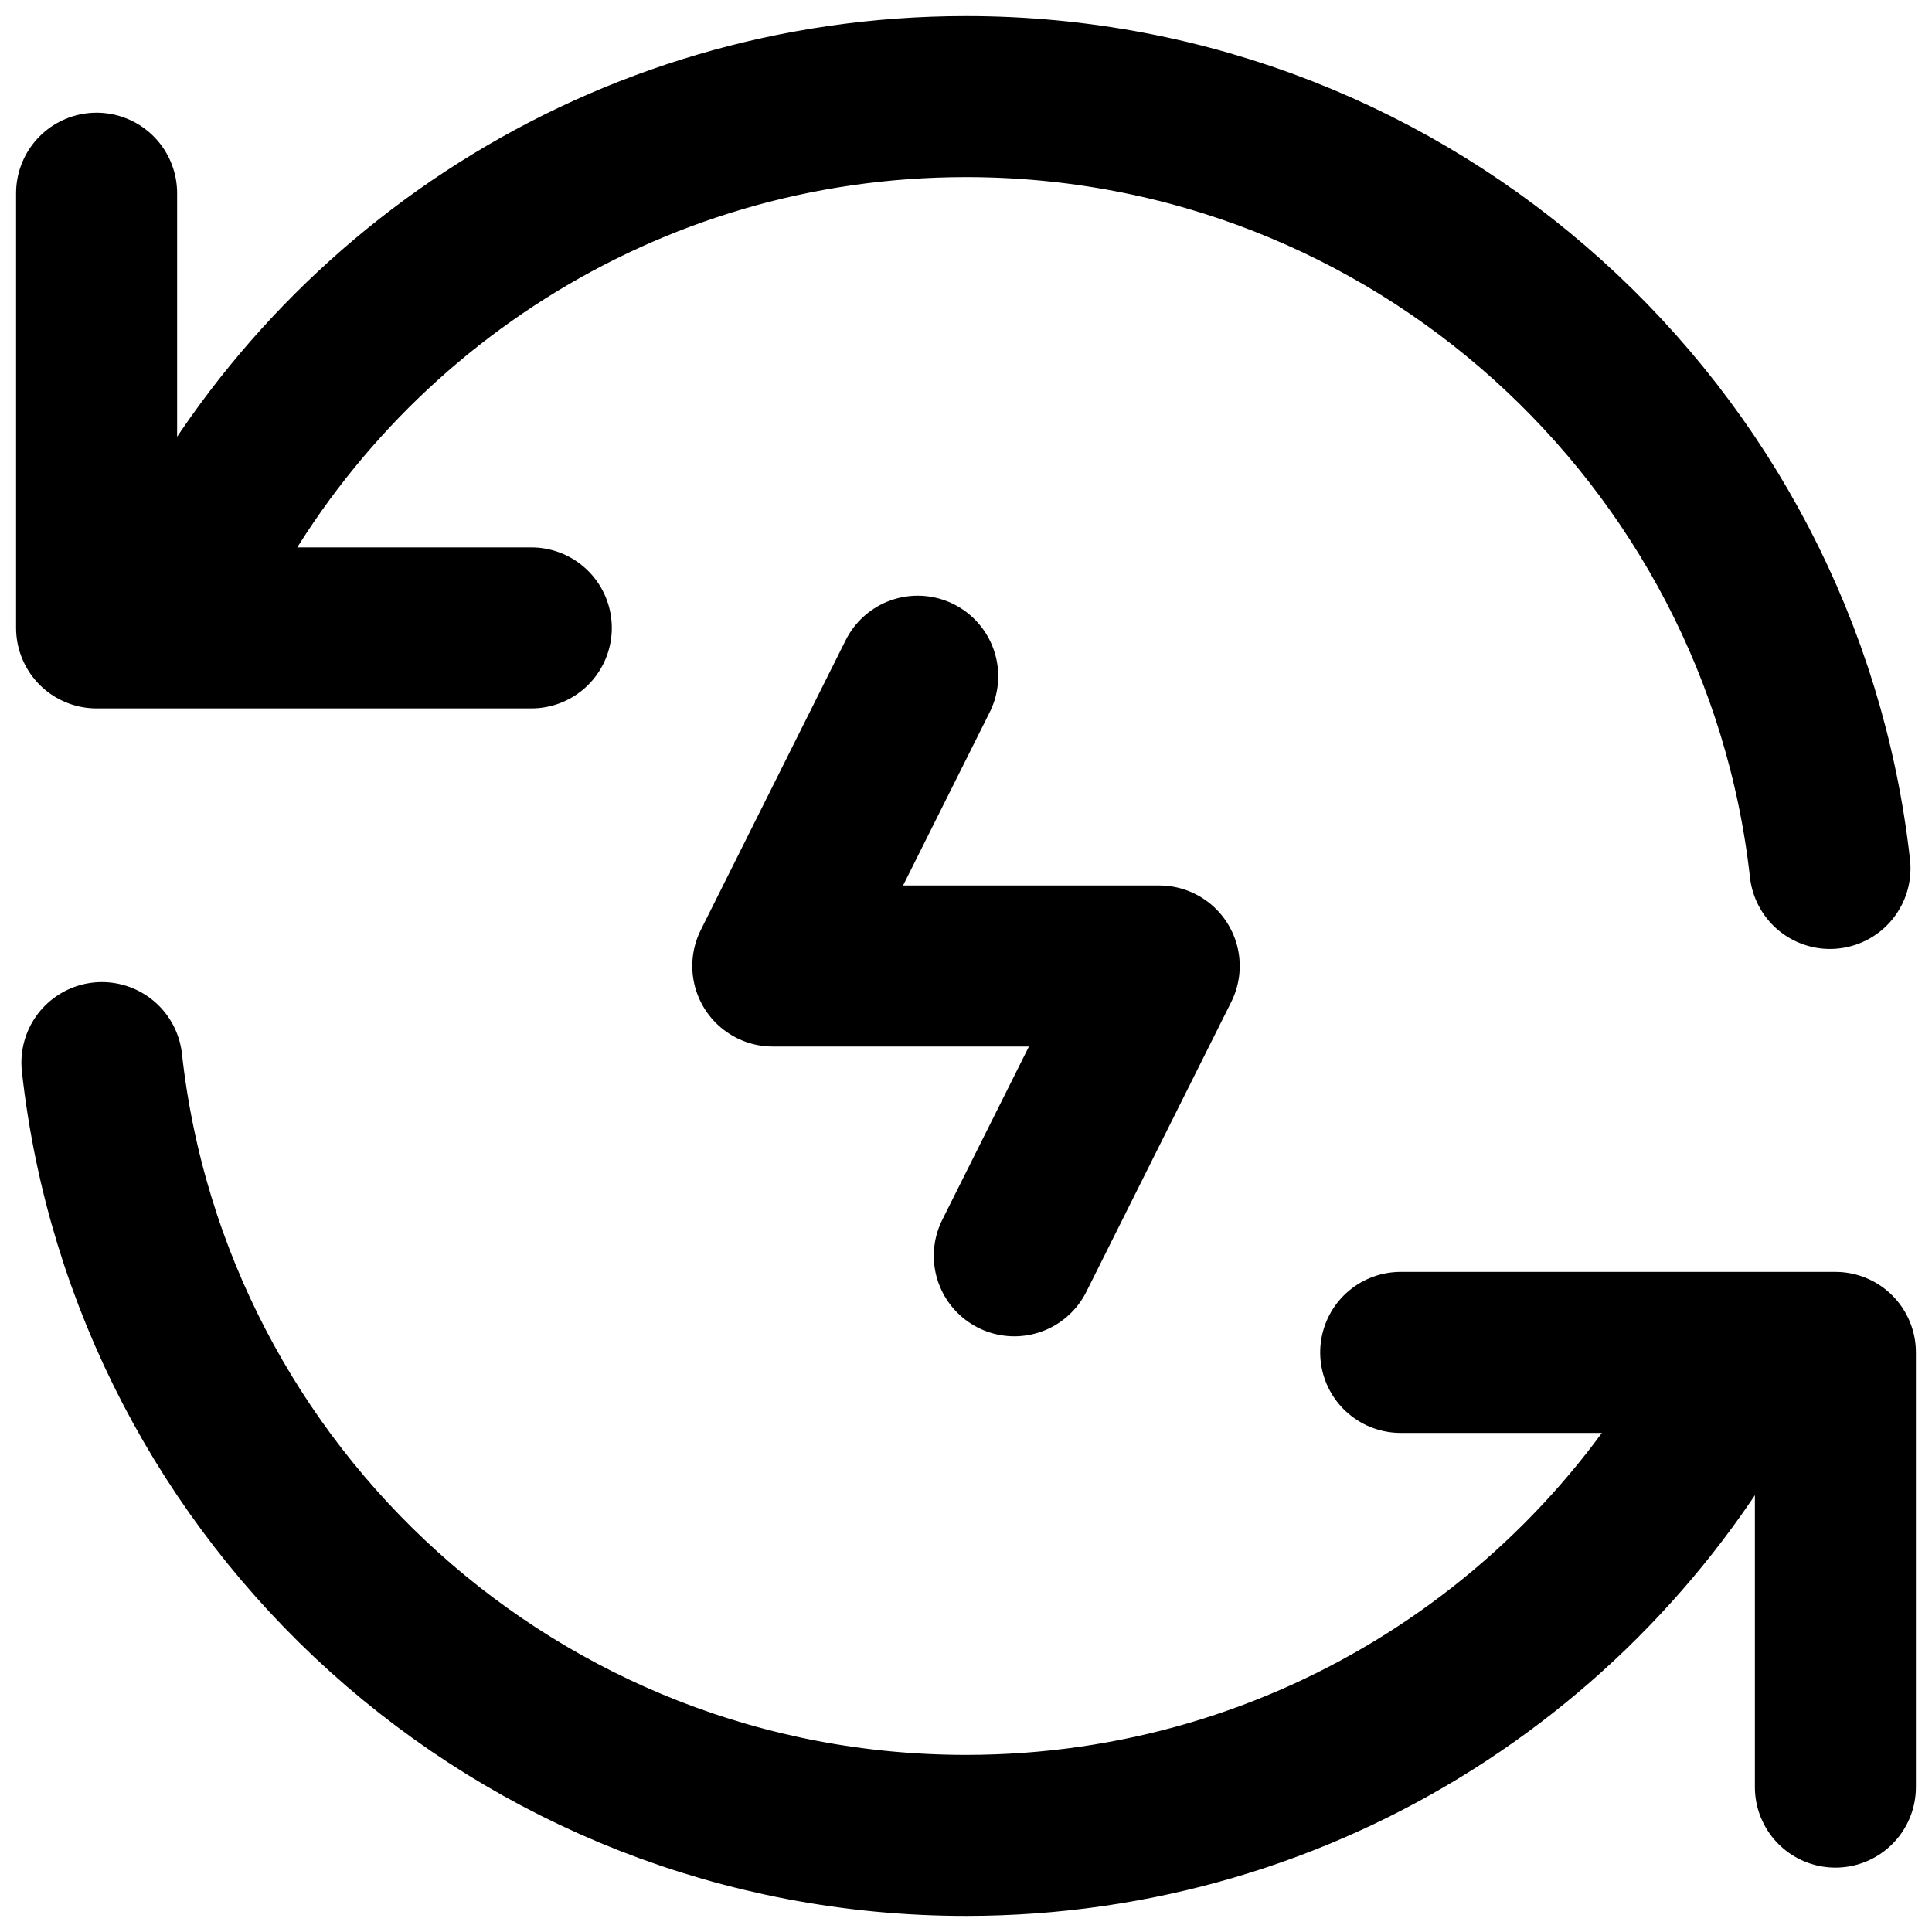
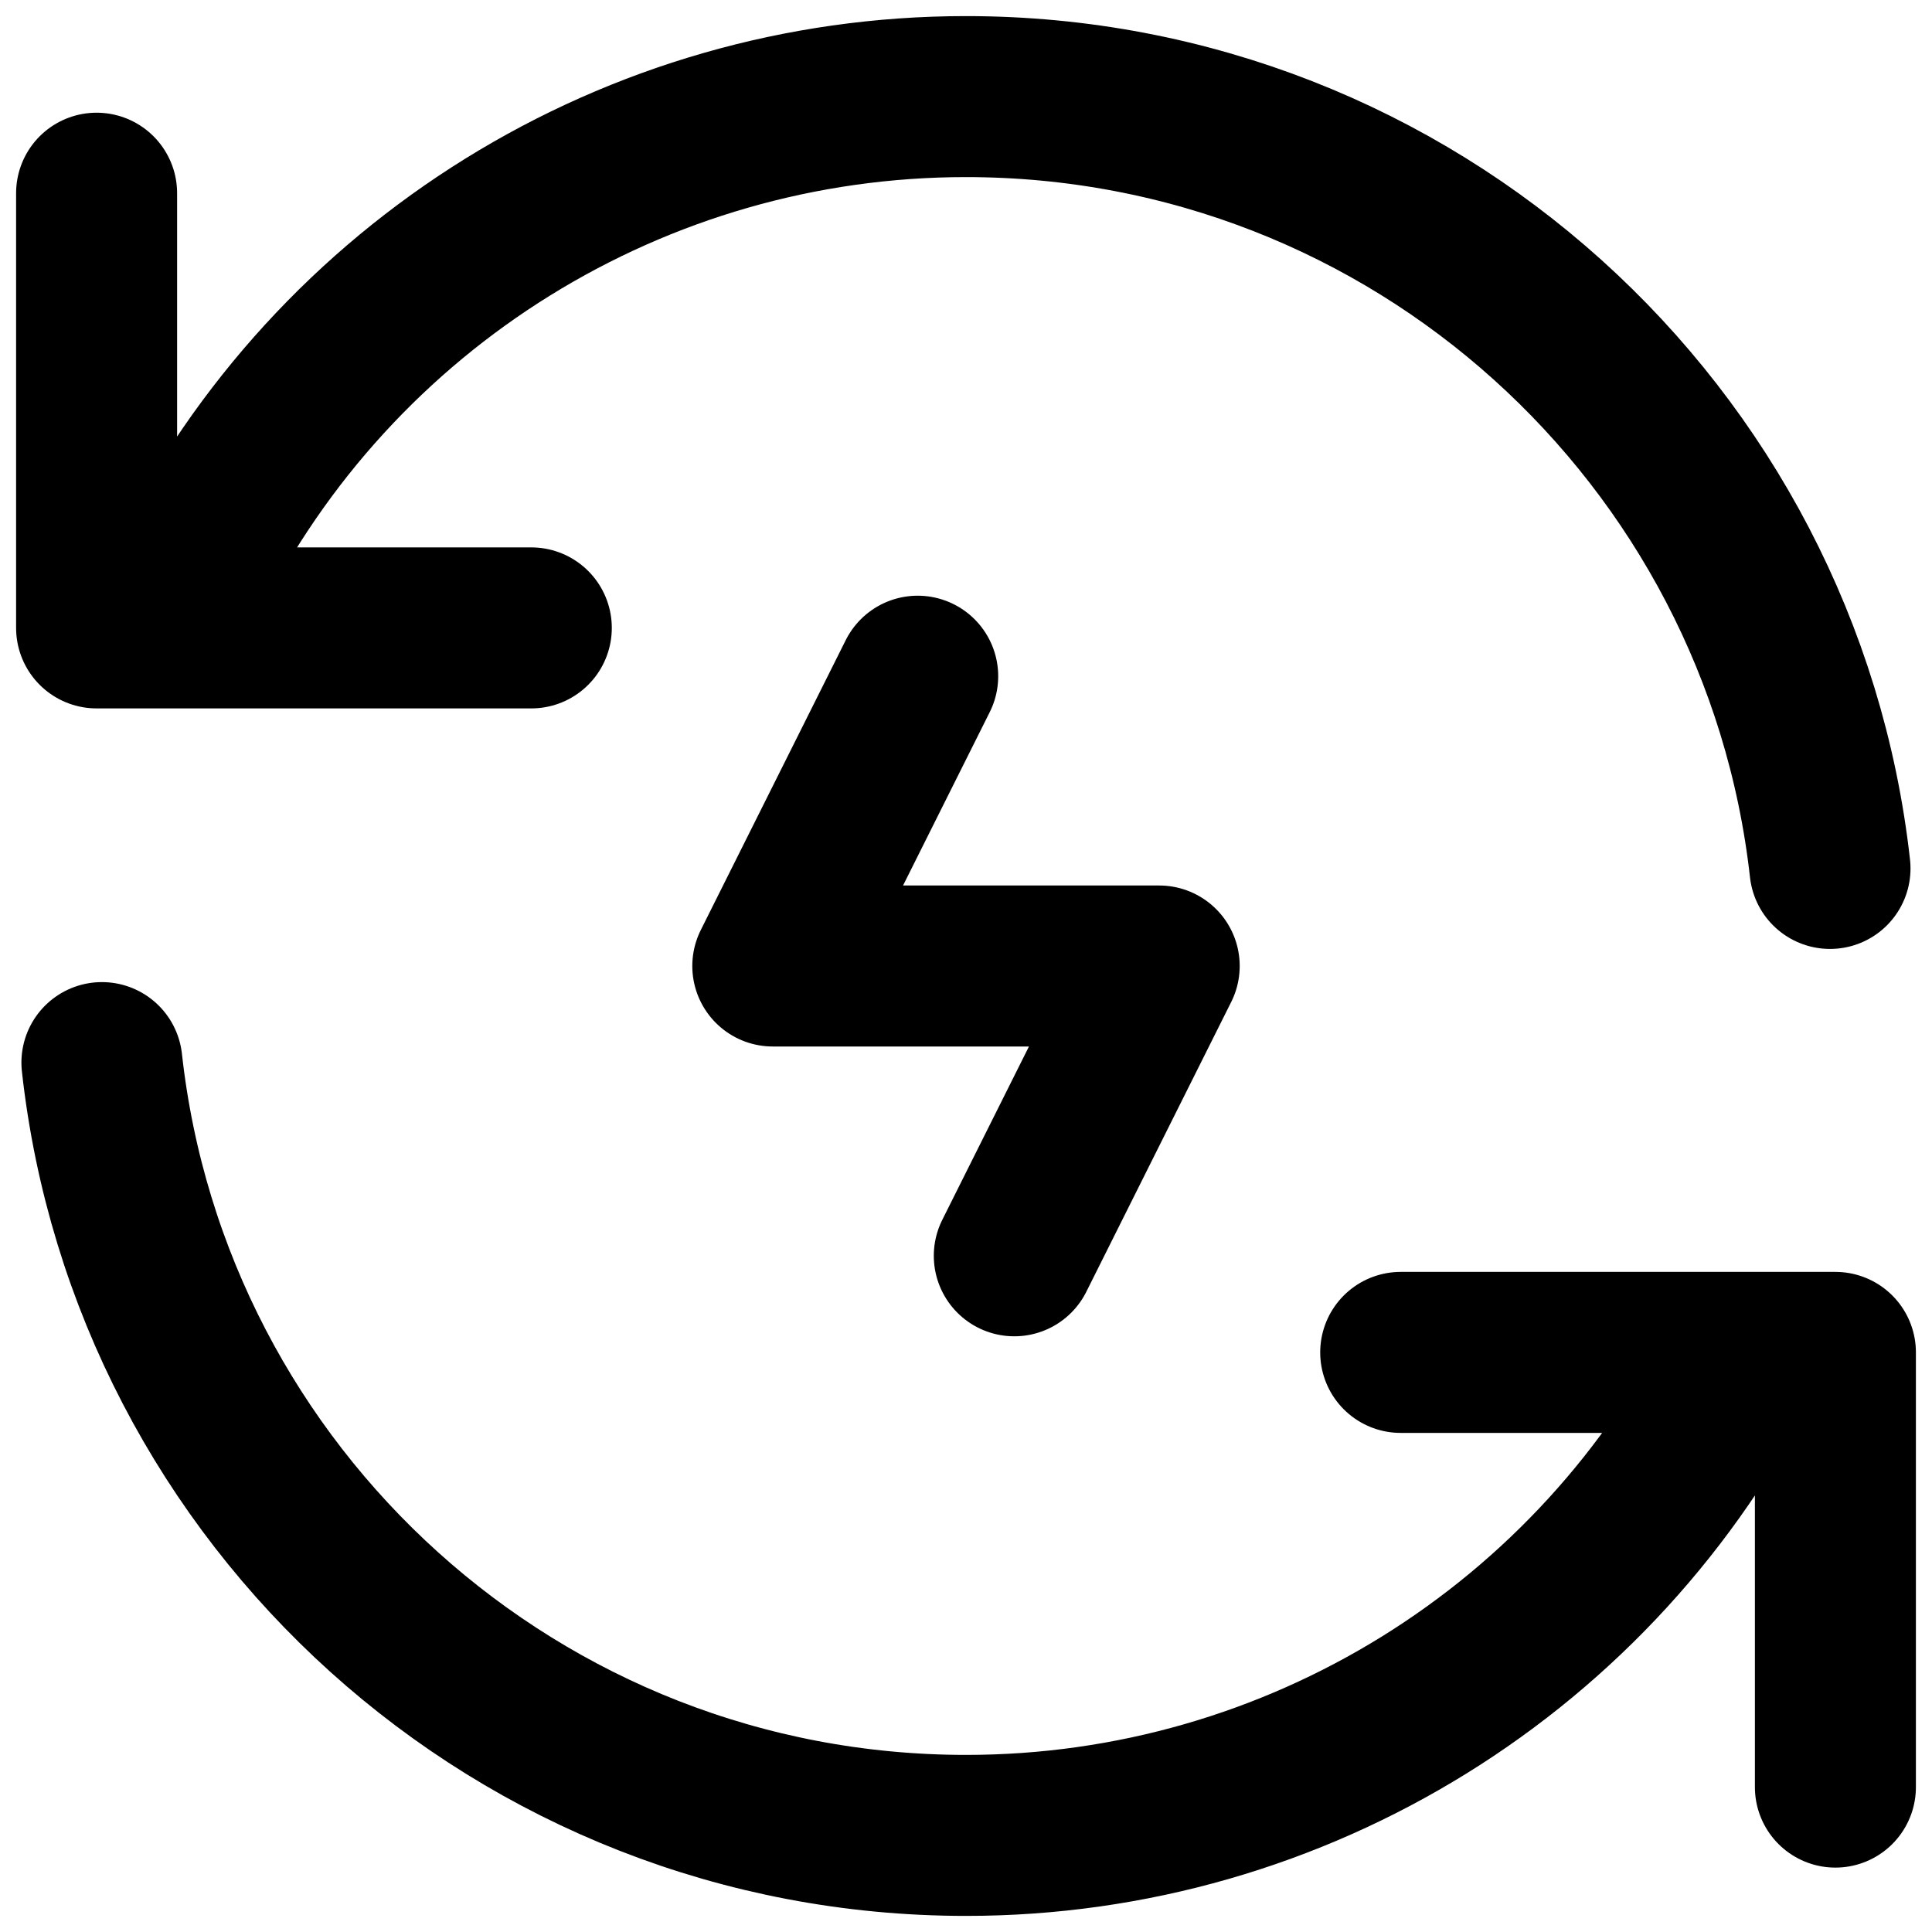
- <svg xmlns="http://www.w3.org/2000/svg" width="24" height="24" viewBox="0 0 24 24" fill="none">
-   <path d="M1.938 5.996C3.411 3.035 6.468 1 10 1C14.629 1 18.442 4.495 18.944 8.99M1.055 11C1.552 15.5 5.367 19 10 19C13.533 19 16.59 16.965 18.063 14.002M1 2V6.5H5.5M19 18.5V14H14.5M9.5 7L8 10H12L10.5 13" transform="scale(1.2)" stroke="black" stroke-width="1.667" stroke-linecap="round" stroke-linejoin="round" />
+ <svg xmlns="http://www.w3.org/2000/svg" width="24" height="24" fill="none" viewBox="0 0 24 24">
+   <path stroke="#000" stroke-linecap="round" stroke-linejoin="round" stroke-width="2" d="M2.325 7.195A10.8 10.8 0 0 1 12 1.2c5.555 0 10.13 4.194 10.733 9.588M1.266 13.2C1.863 18.6 6.44 22.8 12 22.8a10.8 10.8 0 0 0 9.676-5.997M1.2 2.4v5.4h5.4m16.2 14.4v-5.4h-5.4m-6-8.4L9.6 12h4.8l-1.8 3.6" />
</svg>
